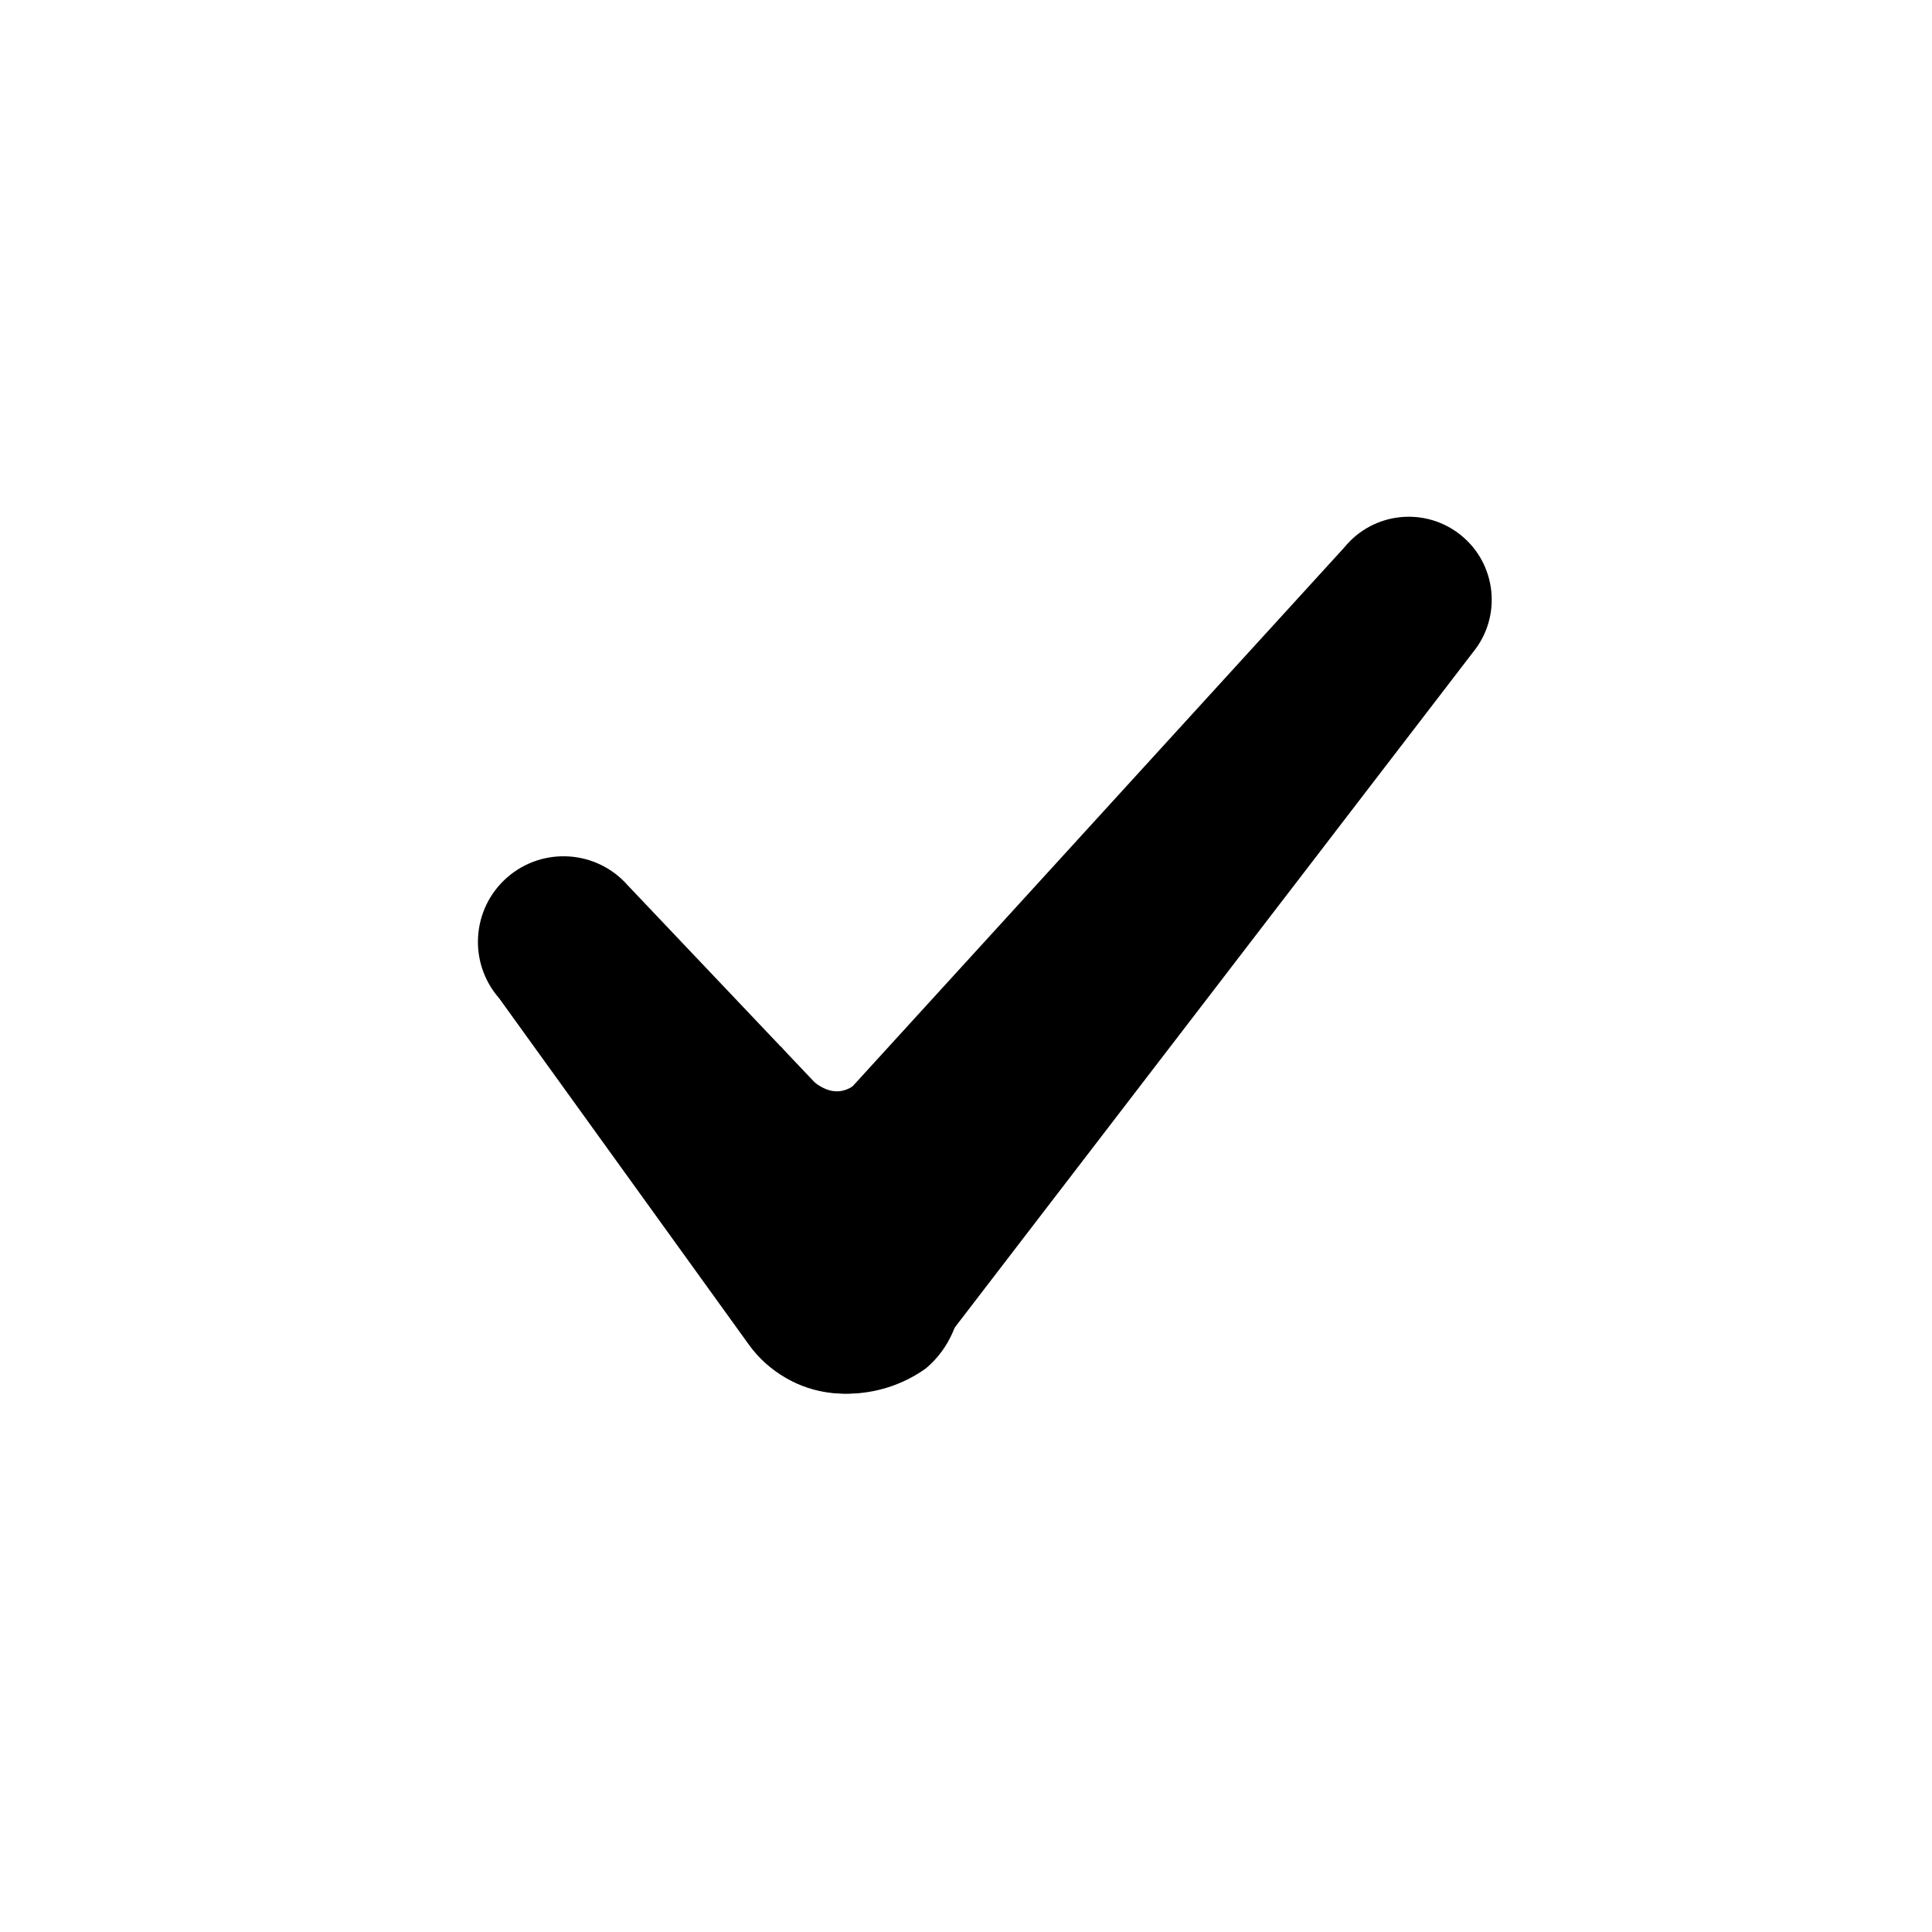
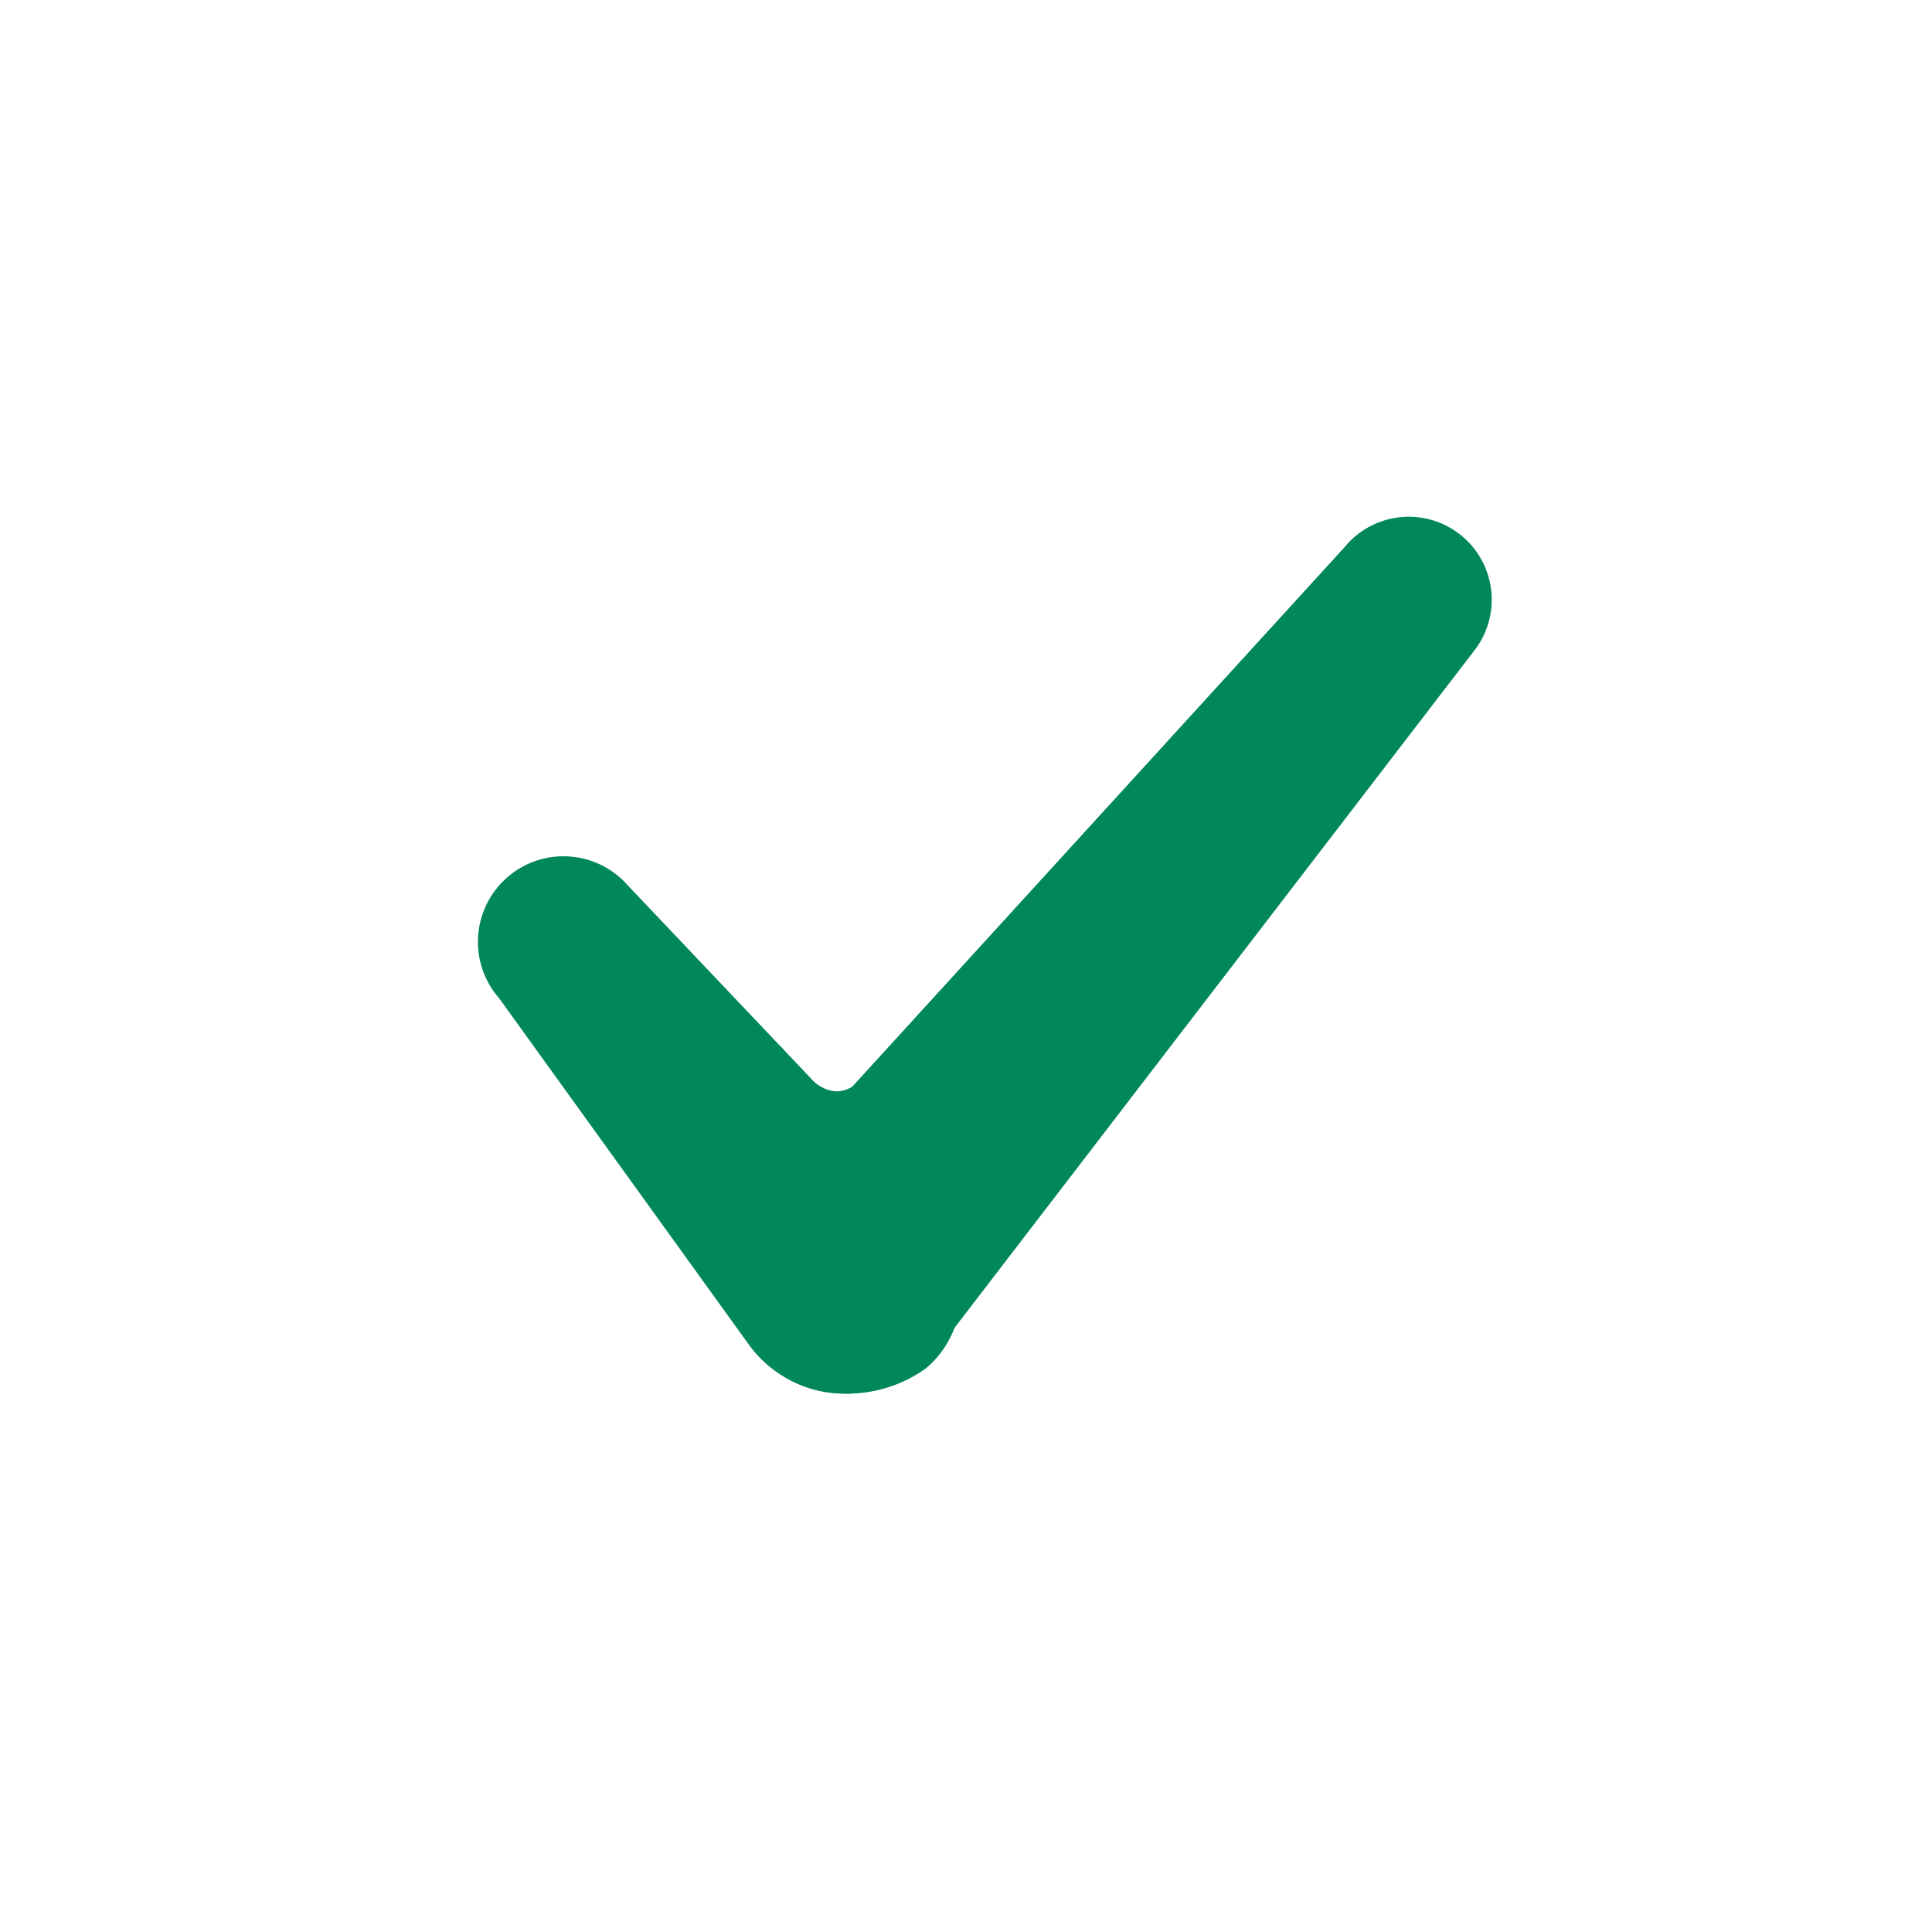
- <svg xmlns="http://www.w3.org/2000/svg" preserveAspectRatio="xMidYMid meet" height="24px" width="24px" viewBox="0 0 24 24" fill="currentColor" stroke="none" stroke-width="1" fill-rule="evenodd" data-testid="icon-CheckIcon" style="vertical-align:middle" aria-hidden="true">
+ <svg xmlns="http://www.w3.org/2000/svg" preserveAspectRatio="xMidYMid meet" height="24px" width="24px" viewBox="0 0 24 24" fill="#00875A" stroke="none" stroke-width="1" fill-rule="evenodd" data-testid="icon-CheckIcon" style="vertical-align:middle" aria-hidden="true">
  <path d="M9.3 16.7l-3.1-4.3A1 1 0 0 1 7.8 11l3.7 3.9c.6.6.6 1.6 0 2.1-.7.5-1.7.4-2.2-.3z" />
  <path d="M9.6 17c-.7-.6-.7-1.5-.2-2.2l7.3-8a1 1 0 0 1 1.6 1.3l-6.6 8.6c-.5.7-1.5.8-2.1.3z" />
  <path d="M9.7 13c.4.5.7.8 1.1.3.5-.5-.1 1.3-.1 1.3l-1.5-.5.5-1z" />
</svg>
